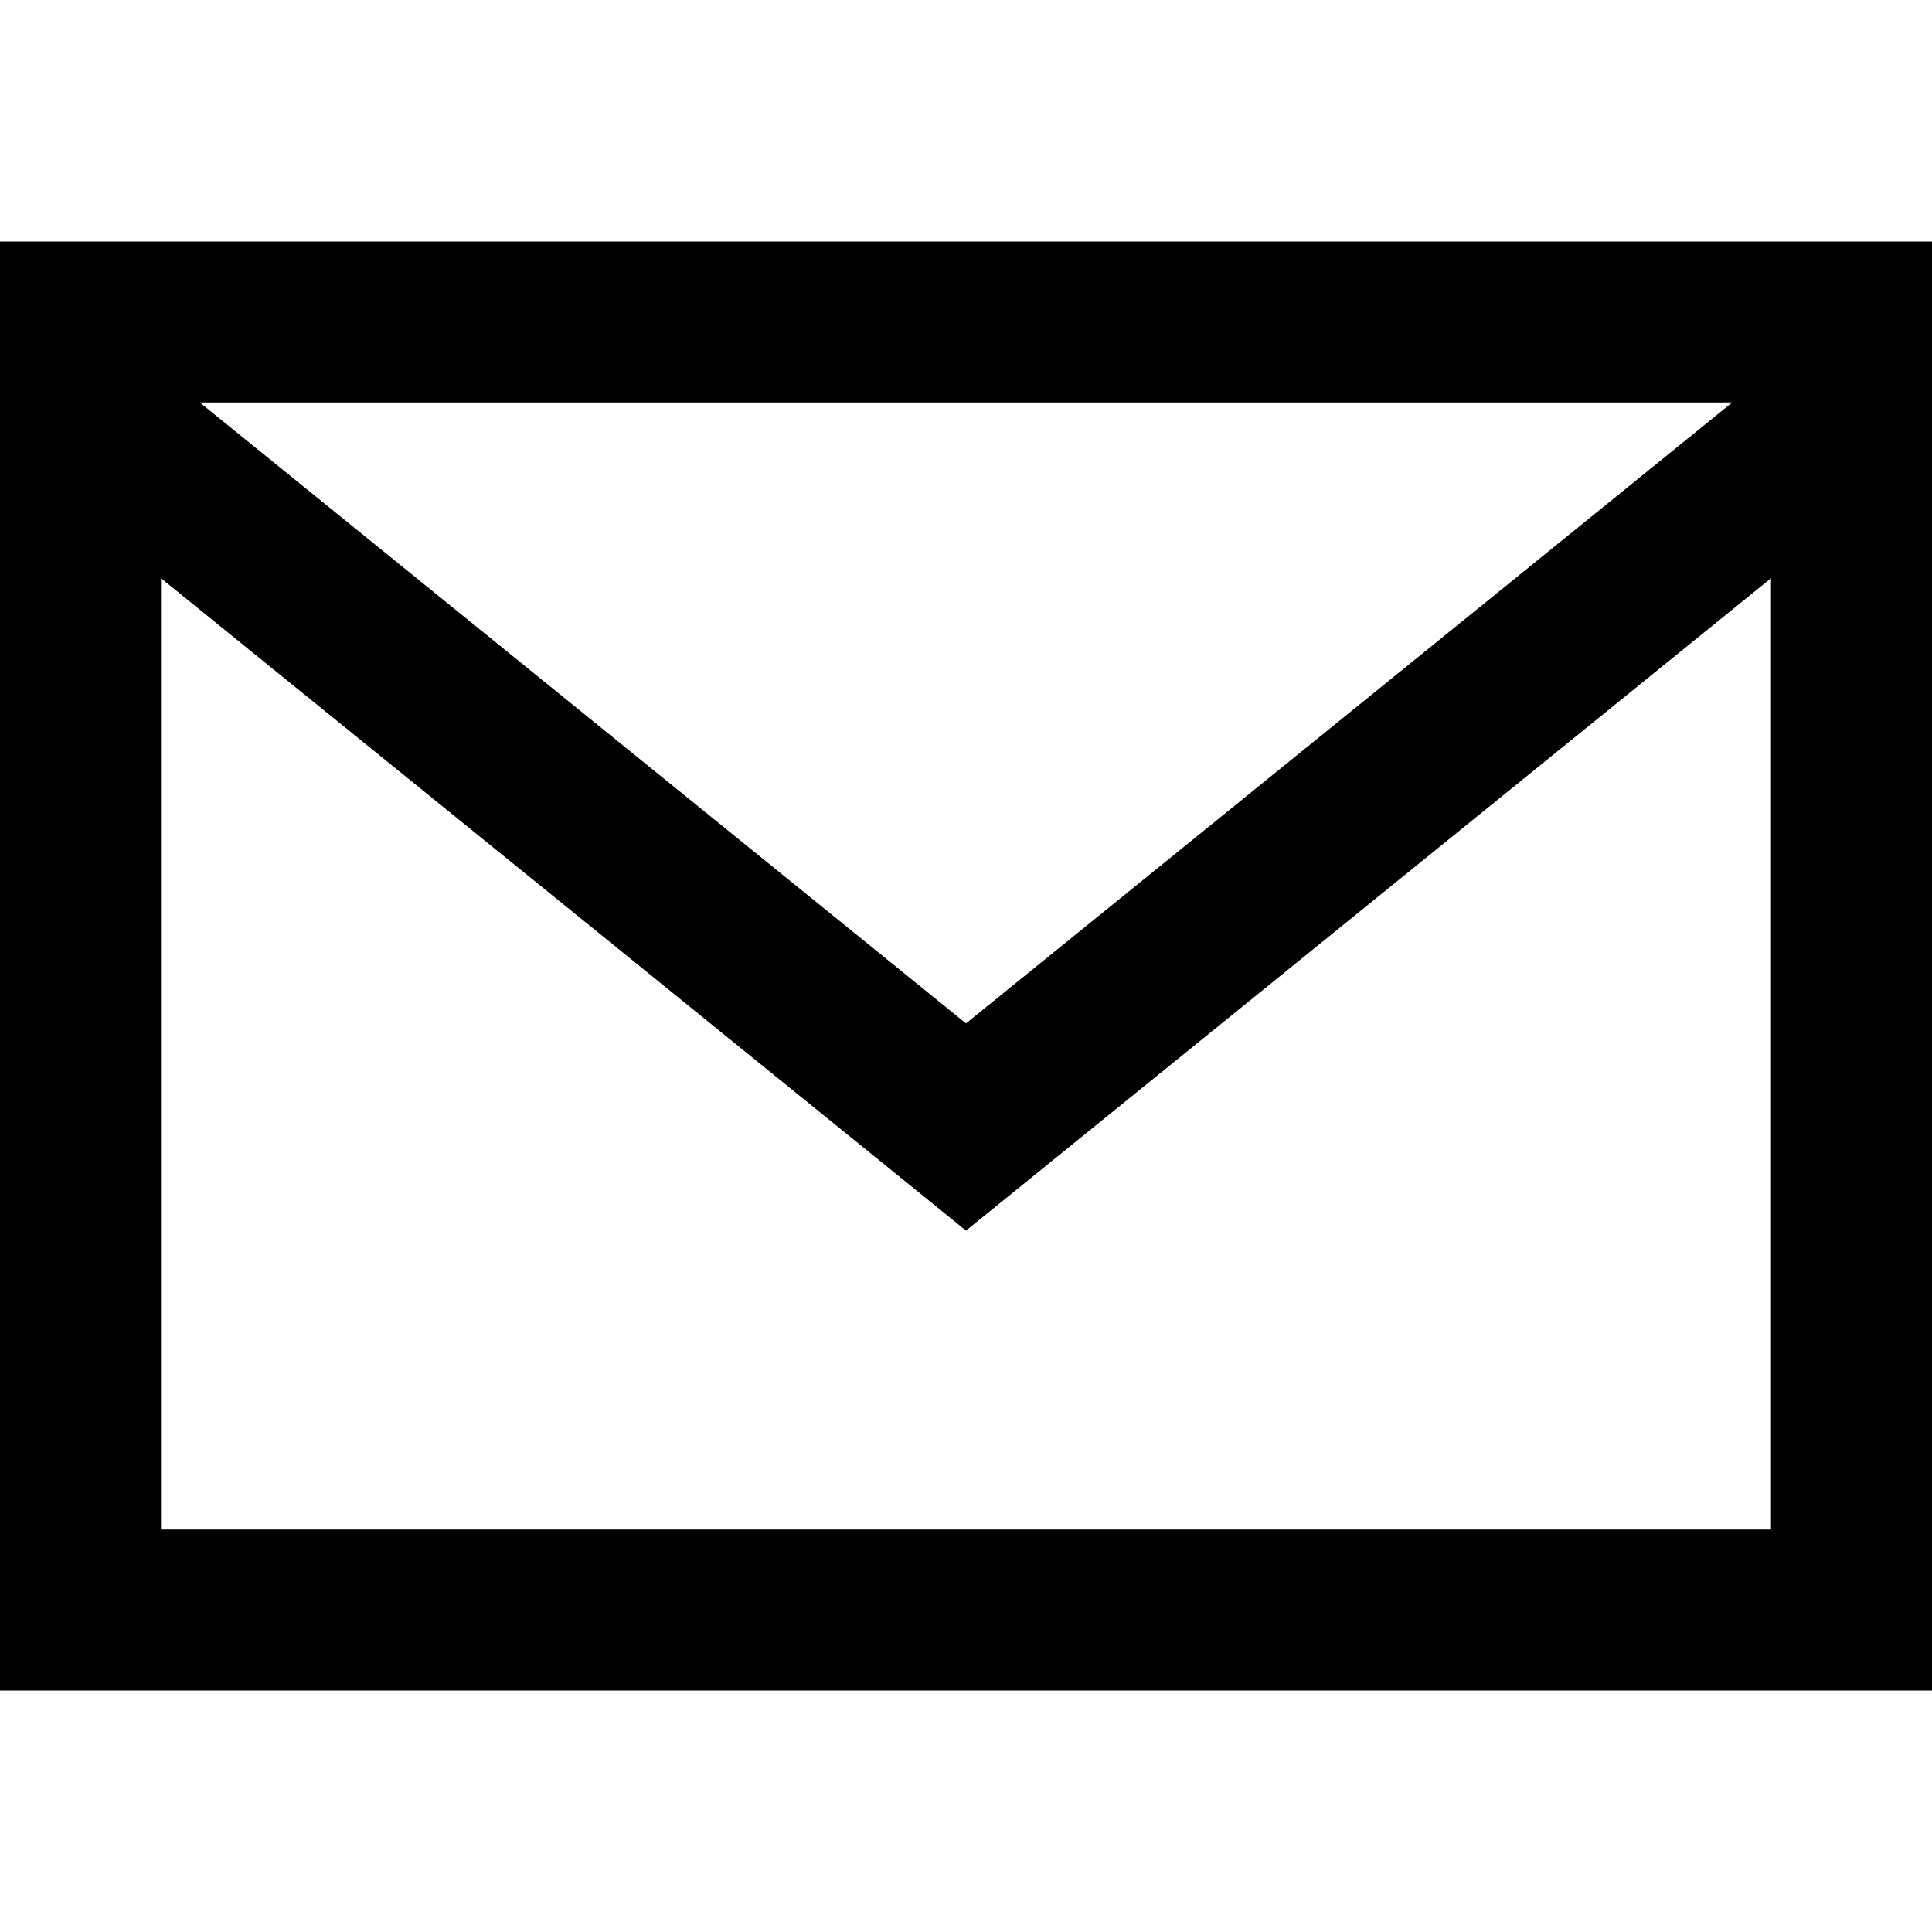
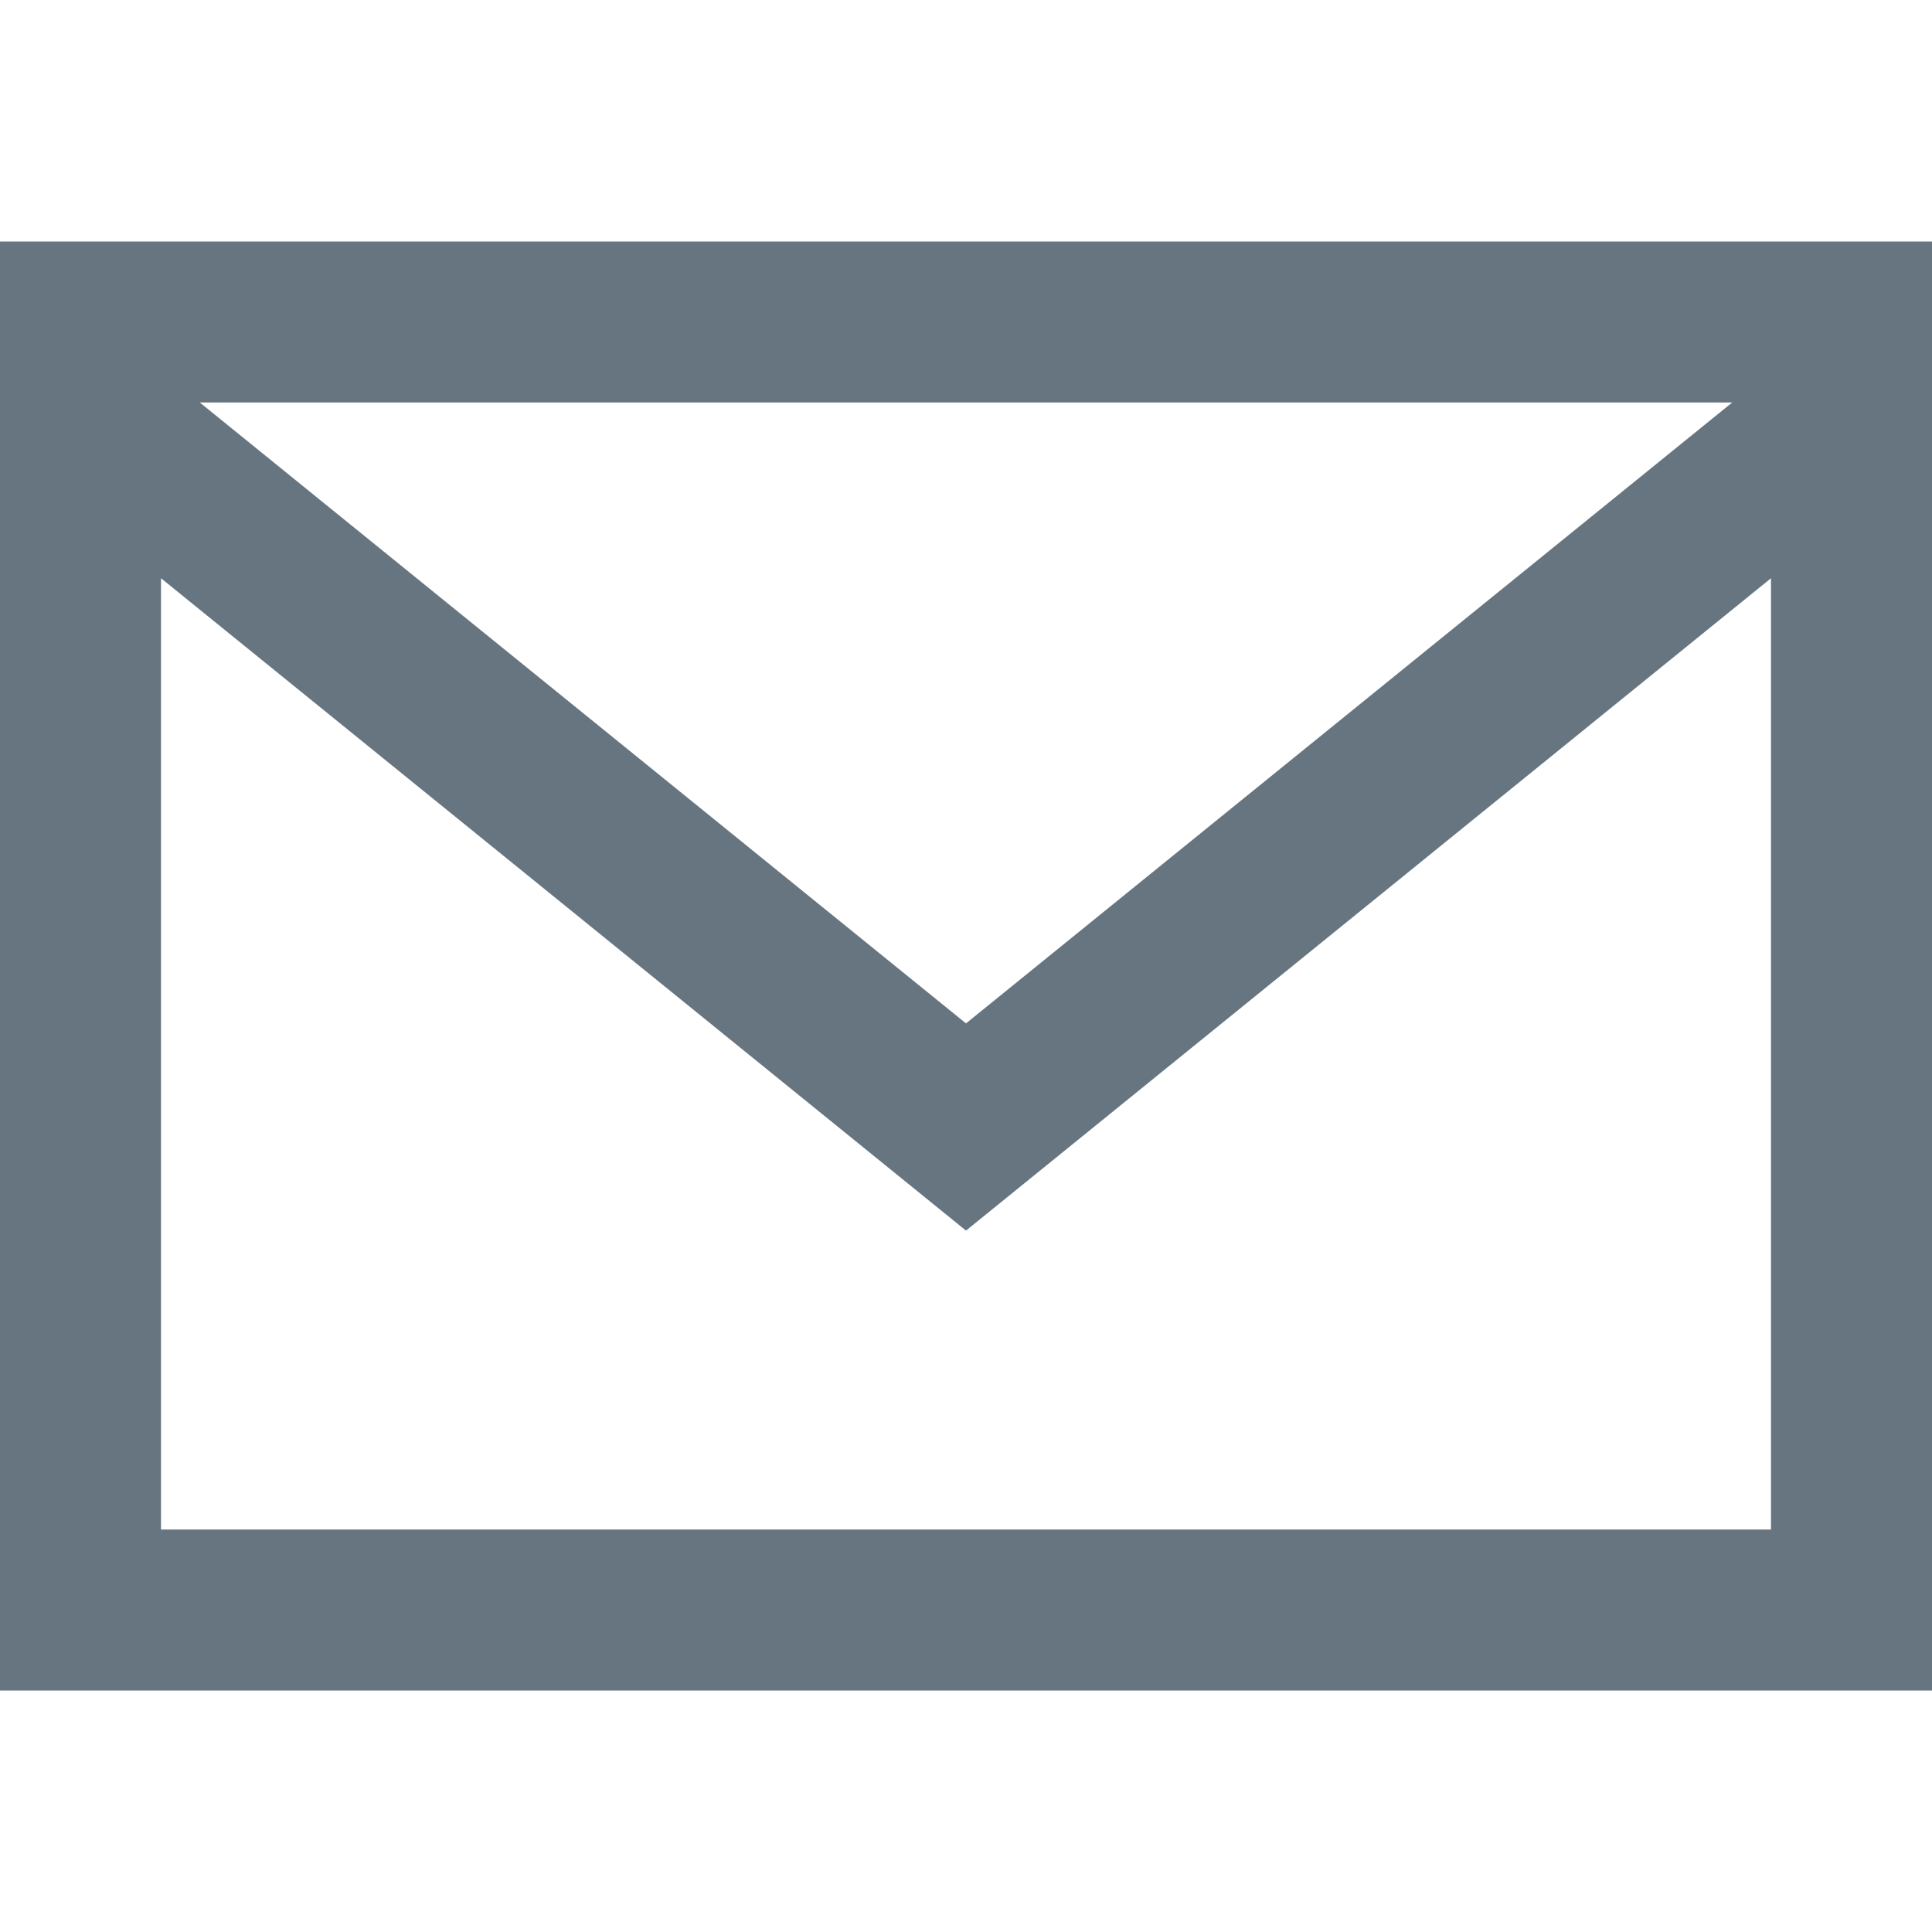
- <svg xmlns="http://www.w3.org/2000/svg" width="24" height="24" viewBox="0 0 24 24">
+ <svg xmlns="http://www.w3.org/2000/svg" fill="#667580" width="24" height="24" viewBox="0 0 24 24">
  <path d="M0 3v18h24v-18h-24zm21.518 2l-9.518 7.713-9.518-7.713h19.036zm-19.518 14v-11.817l10 8.104 10-8.104v11.817h-20z" />
</svg>
